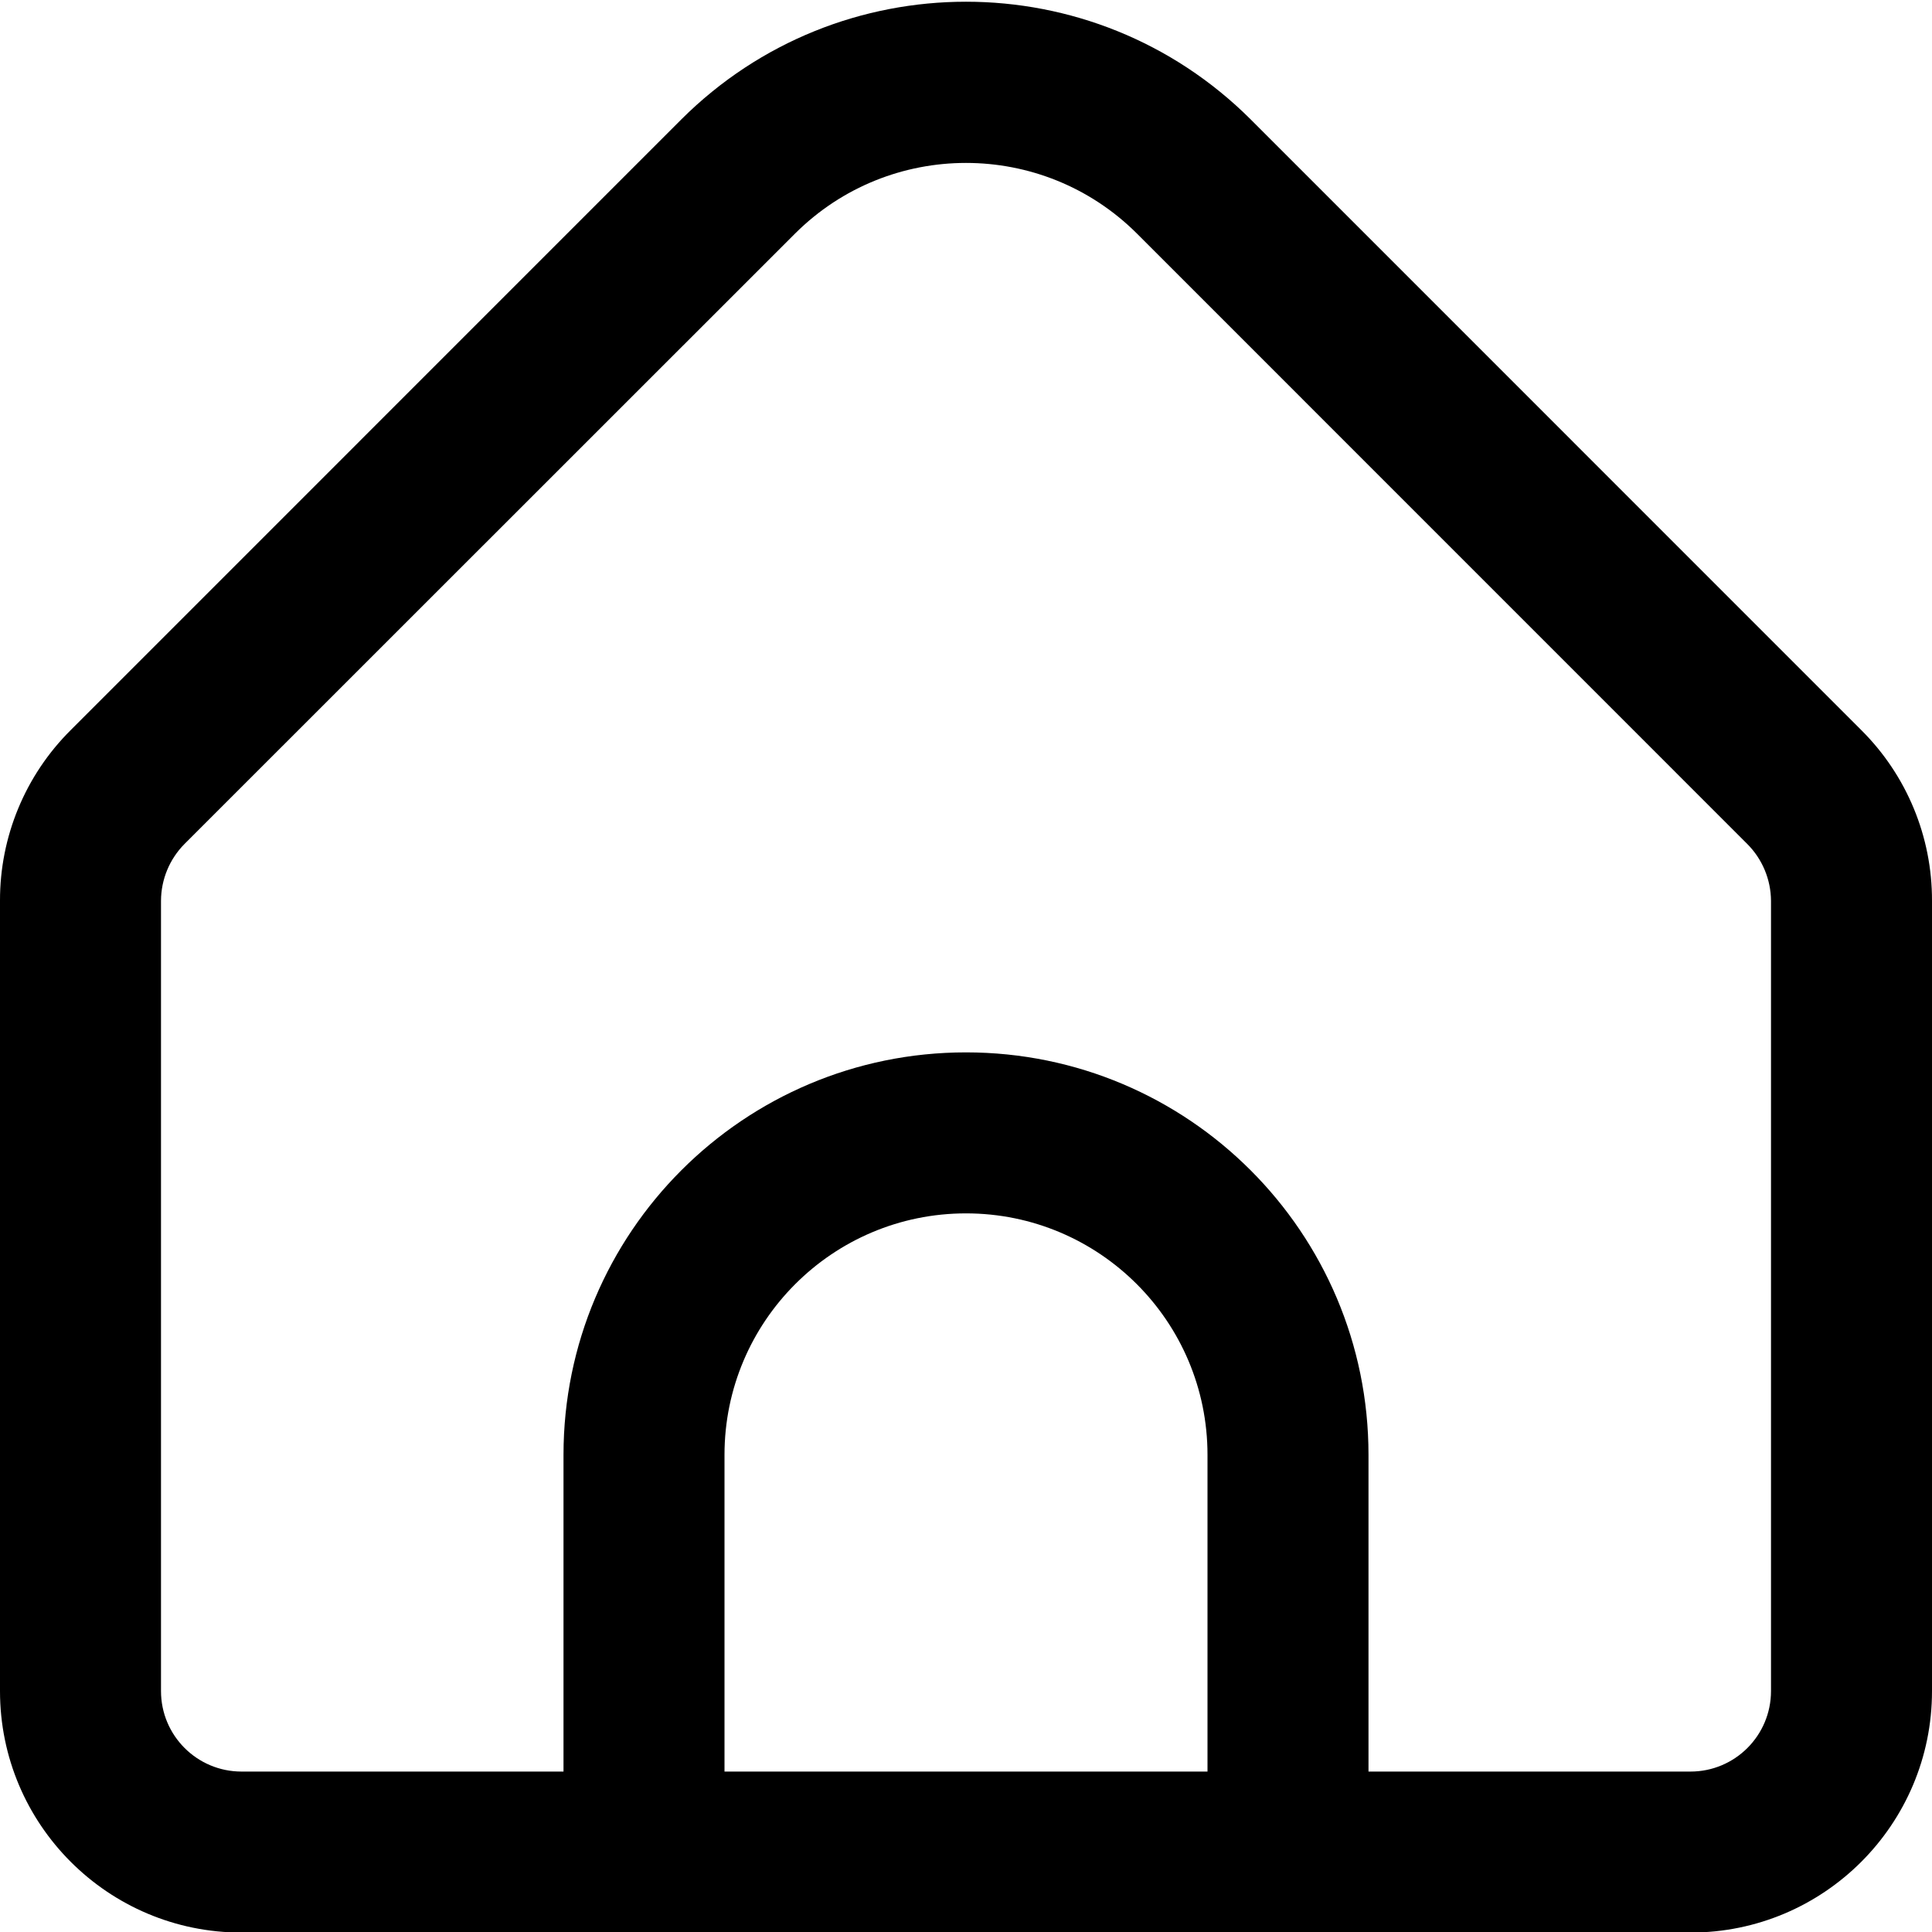
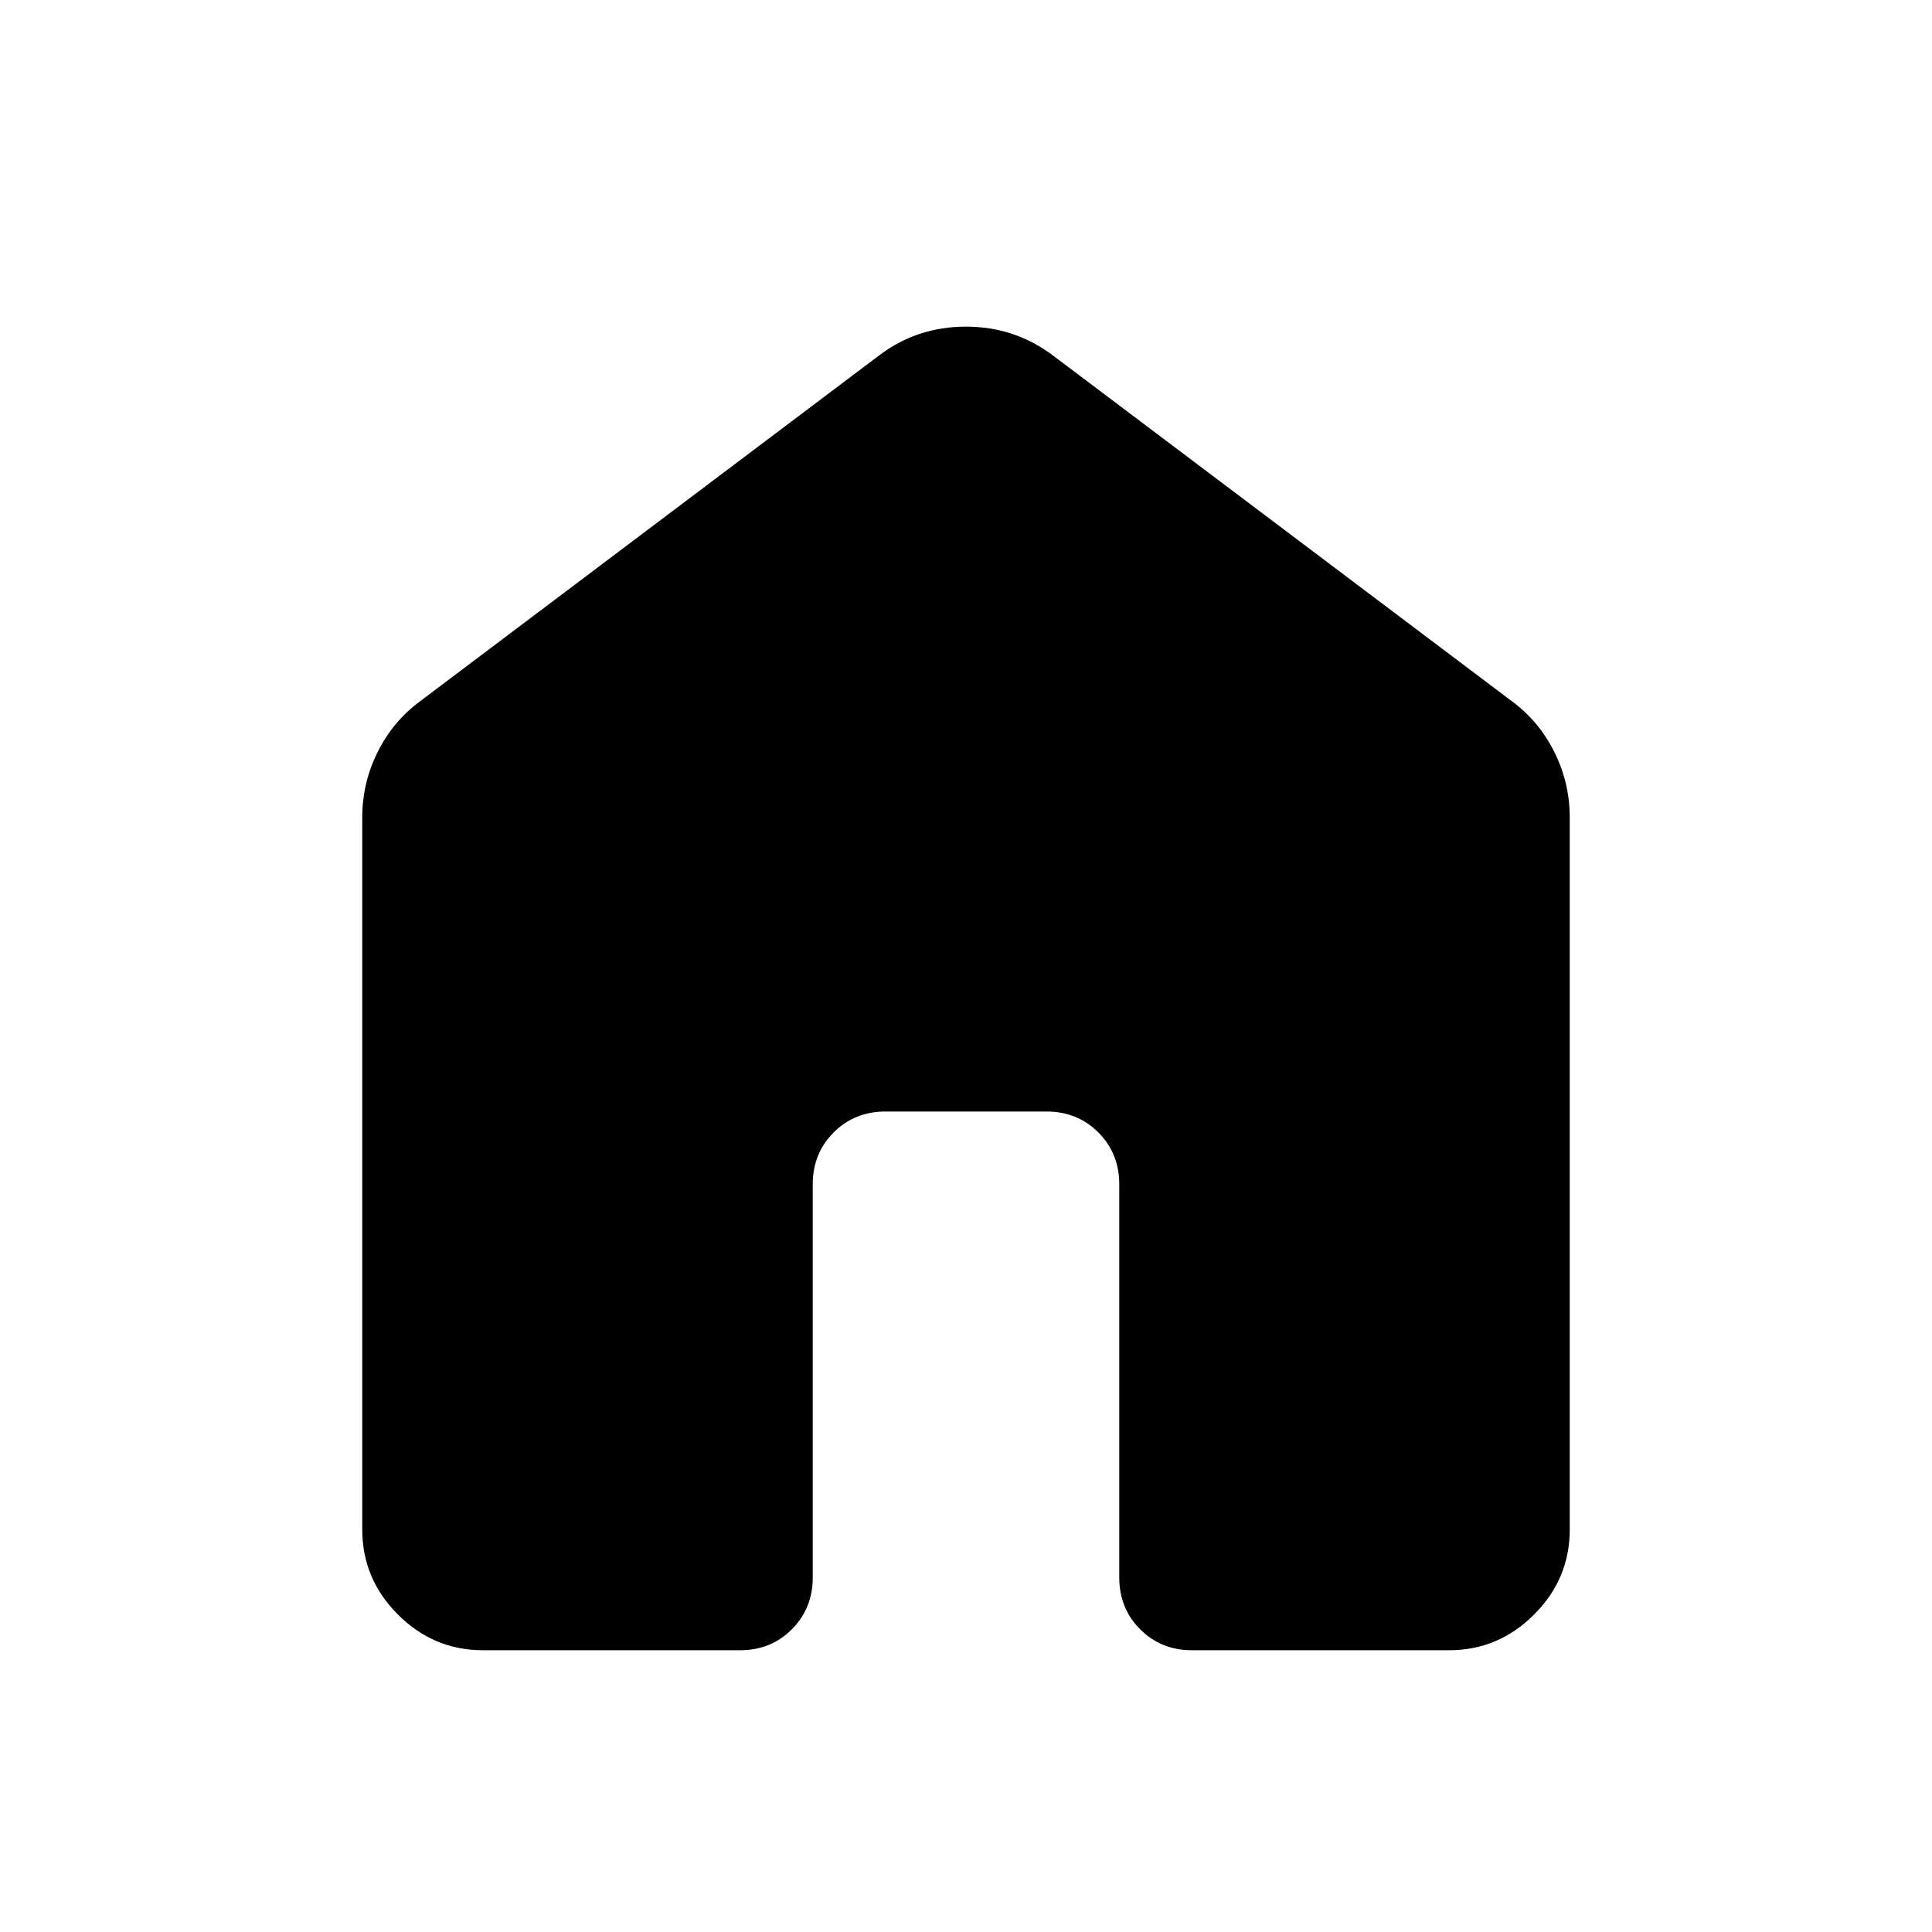
- <svg xmlns="http://www.w3.org/2000/svg" id="Outline" viewBox="0 0 24 24" width="512" height="512">
-   <path d="M23.121,9.069,15.536,1.483a5.008,5.008,0,0,0-7.072,0L.879,9.069A2.978,2.978,0,0,0,0,11.19v9.817a3,3,0,0,0,3,3H21a3,3,0,0,0,3-3V11.19A2.978,2.978,0,0,0,23.121,9.069ZM15,22.007H9V18.073a3,3,0,0,1,6,0Zm7-1a1,1,0,0,1-1,1H17V18.073a5,5,0,0,0-10,0v3.934H3a1,1,0,0,1-1-1V11.19a1.008,1.008,0,0,1,.293-.707L9.878,2.9a3.008,3.008,0,0,1,4.244,0l7.585,7.586A1.008,1.008,0,0,1,22,11.19Z" />
+ <svg xmlns="http://www.w3.org/2000/svg" height="24" viewBox="0 -960 960 960" width="24">
+   <path d="M180.001-200v-353.846q0-17.173 7.683-32.538 7.683-15.365 21.24-25.307l227.692-171.538q18.953-14.462 43.322-14.462 24.369 0 43.446 14.462l227.692 171.538q13.557 9.942 21.24 25.307 7.683 15.365 7.683 32.538V-200q0 24.538-17.731 42.268-17.73 17.731-42.268 17.731H592.307q-15.365 0-25.759-10.395-10.394-10.394-10.394-25.759v-195.384q0-15.366-10.395-25.76-10.394-10.394-25.759-10.394h-80q-15.365 0-25.759 10.394-10.395 10.394-10.395 25.76v195.384q0 15.365-10.394 25.759-10.394 10.395-25.759 10.395H240q-24.538 0-42.268-17.731-17.731-17.73-17.731-42.268Z" />
</svg>
